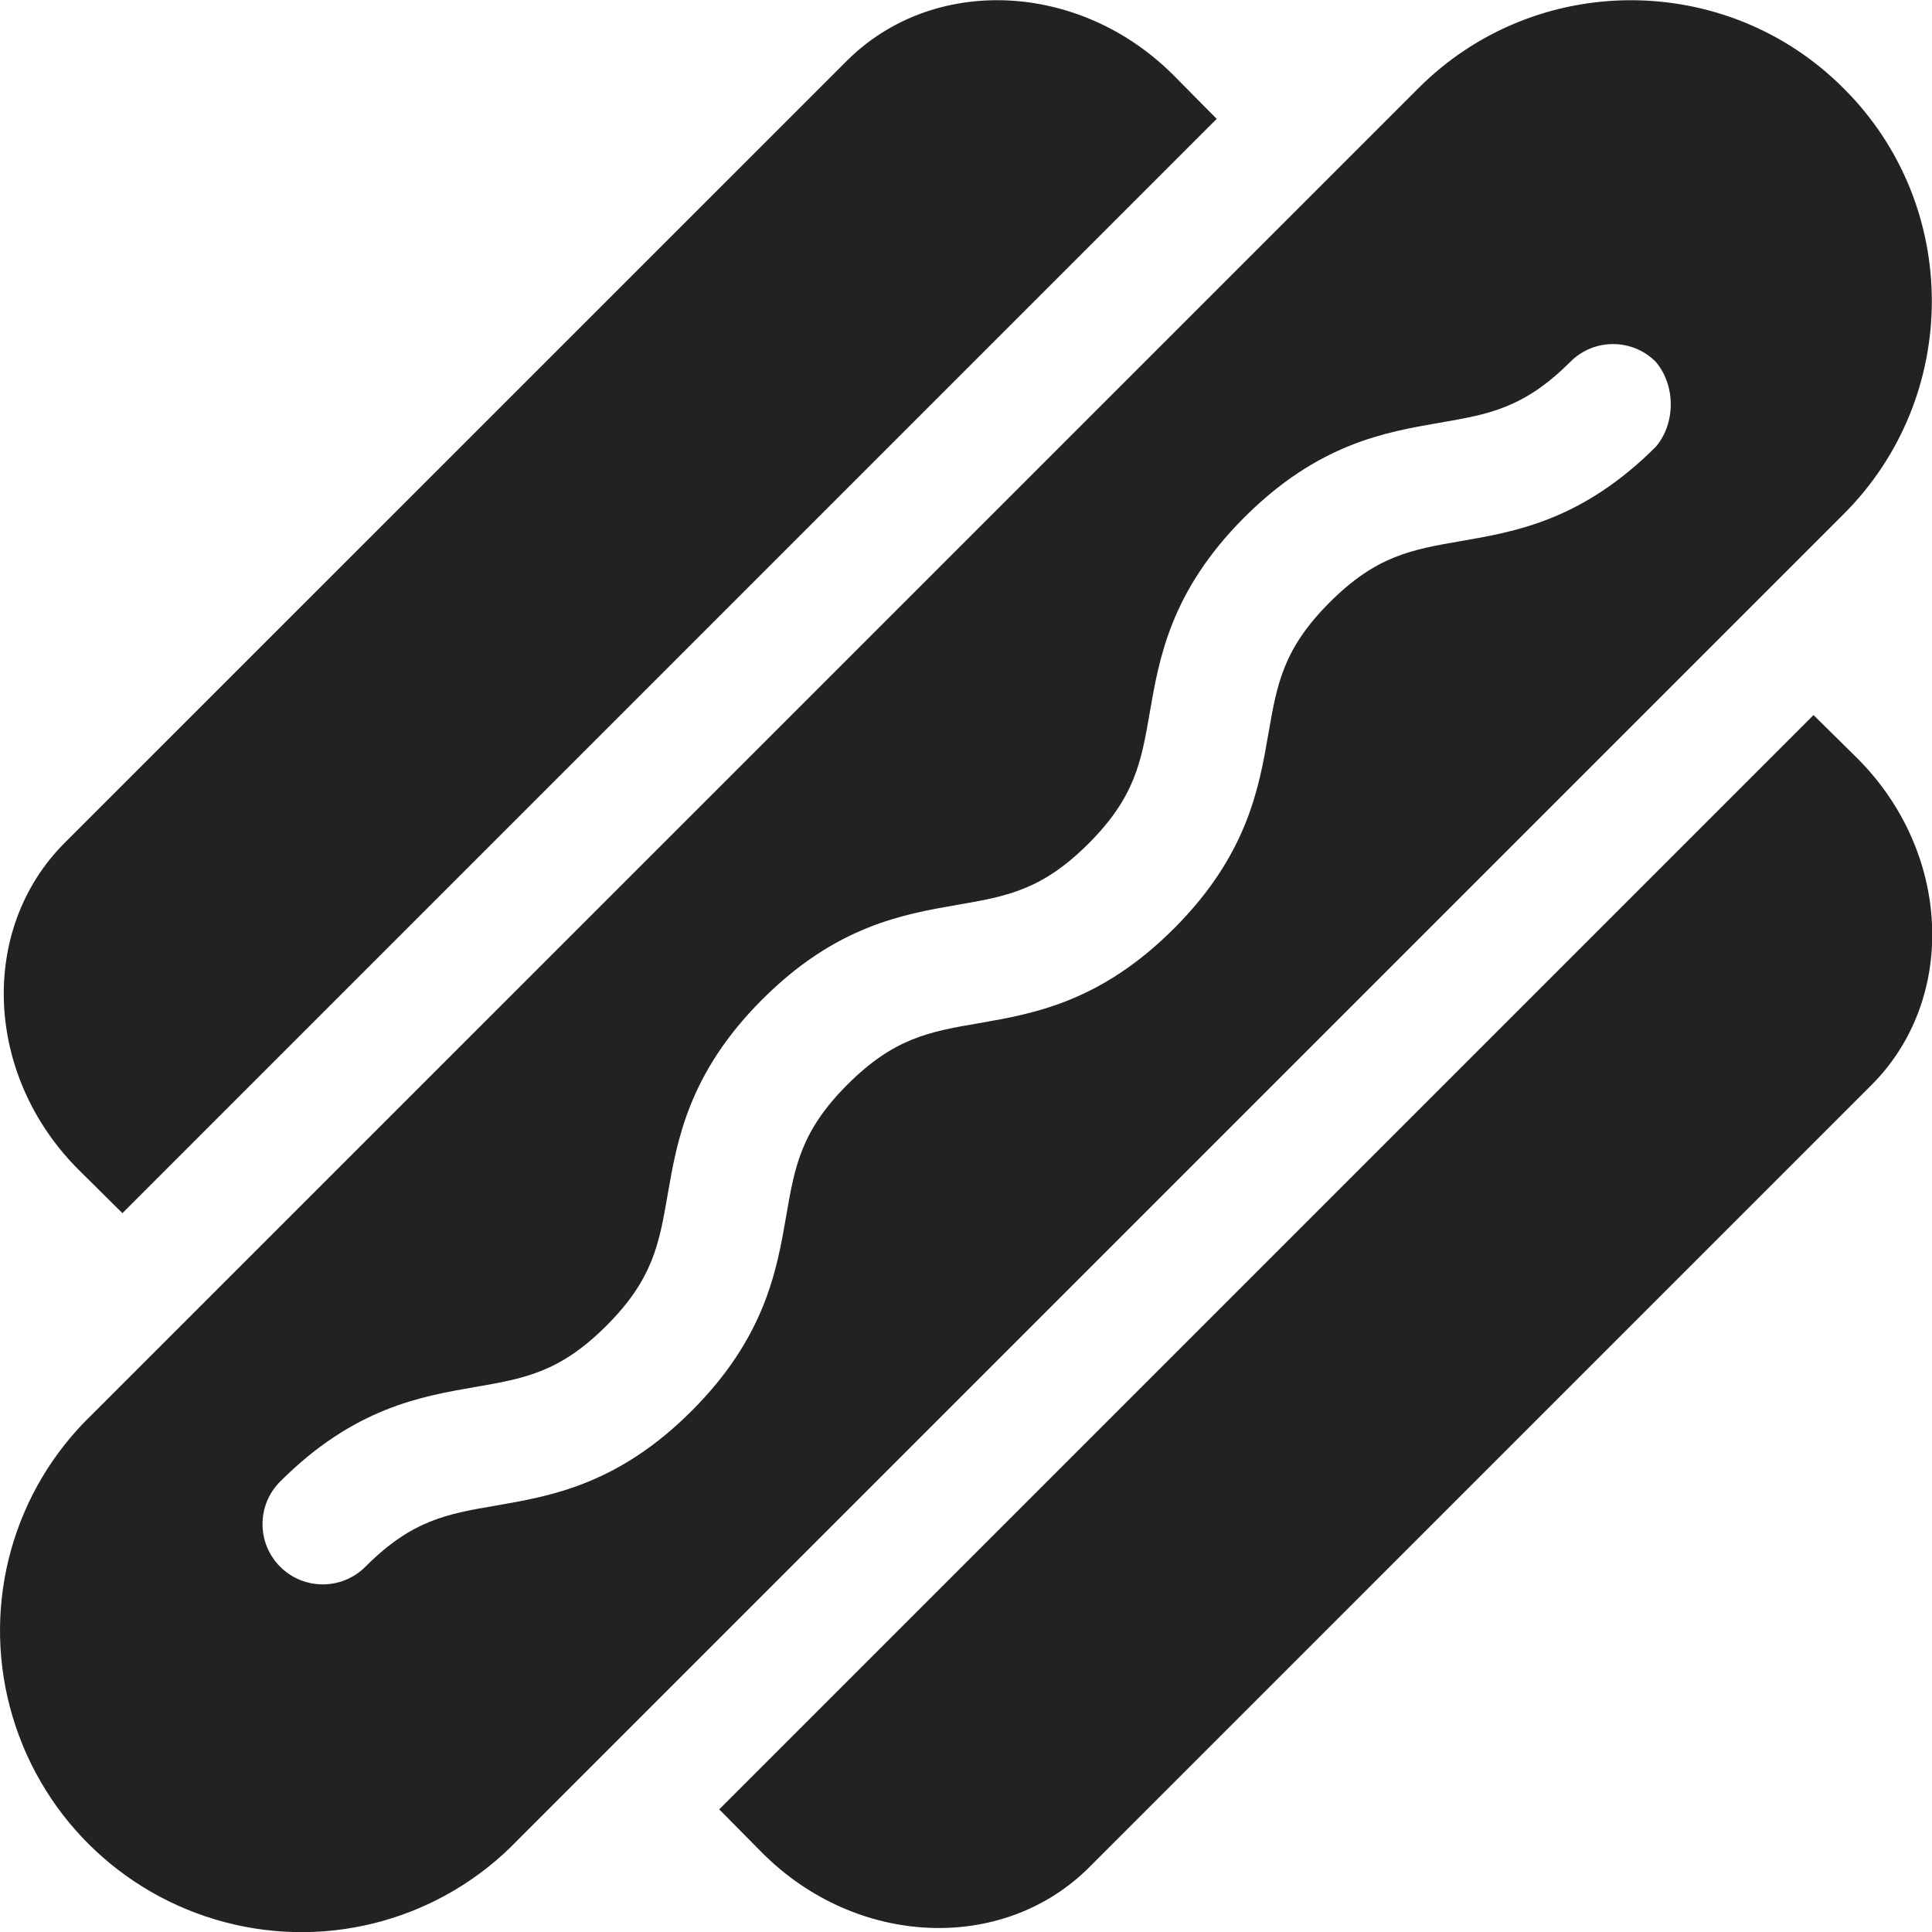
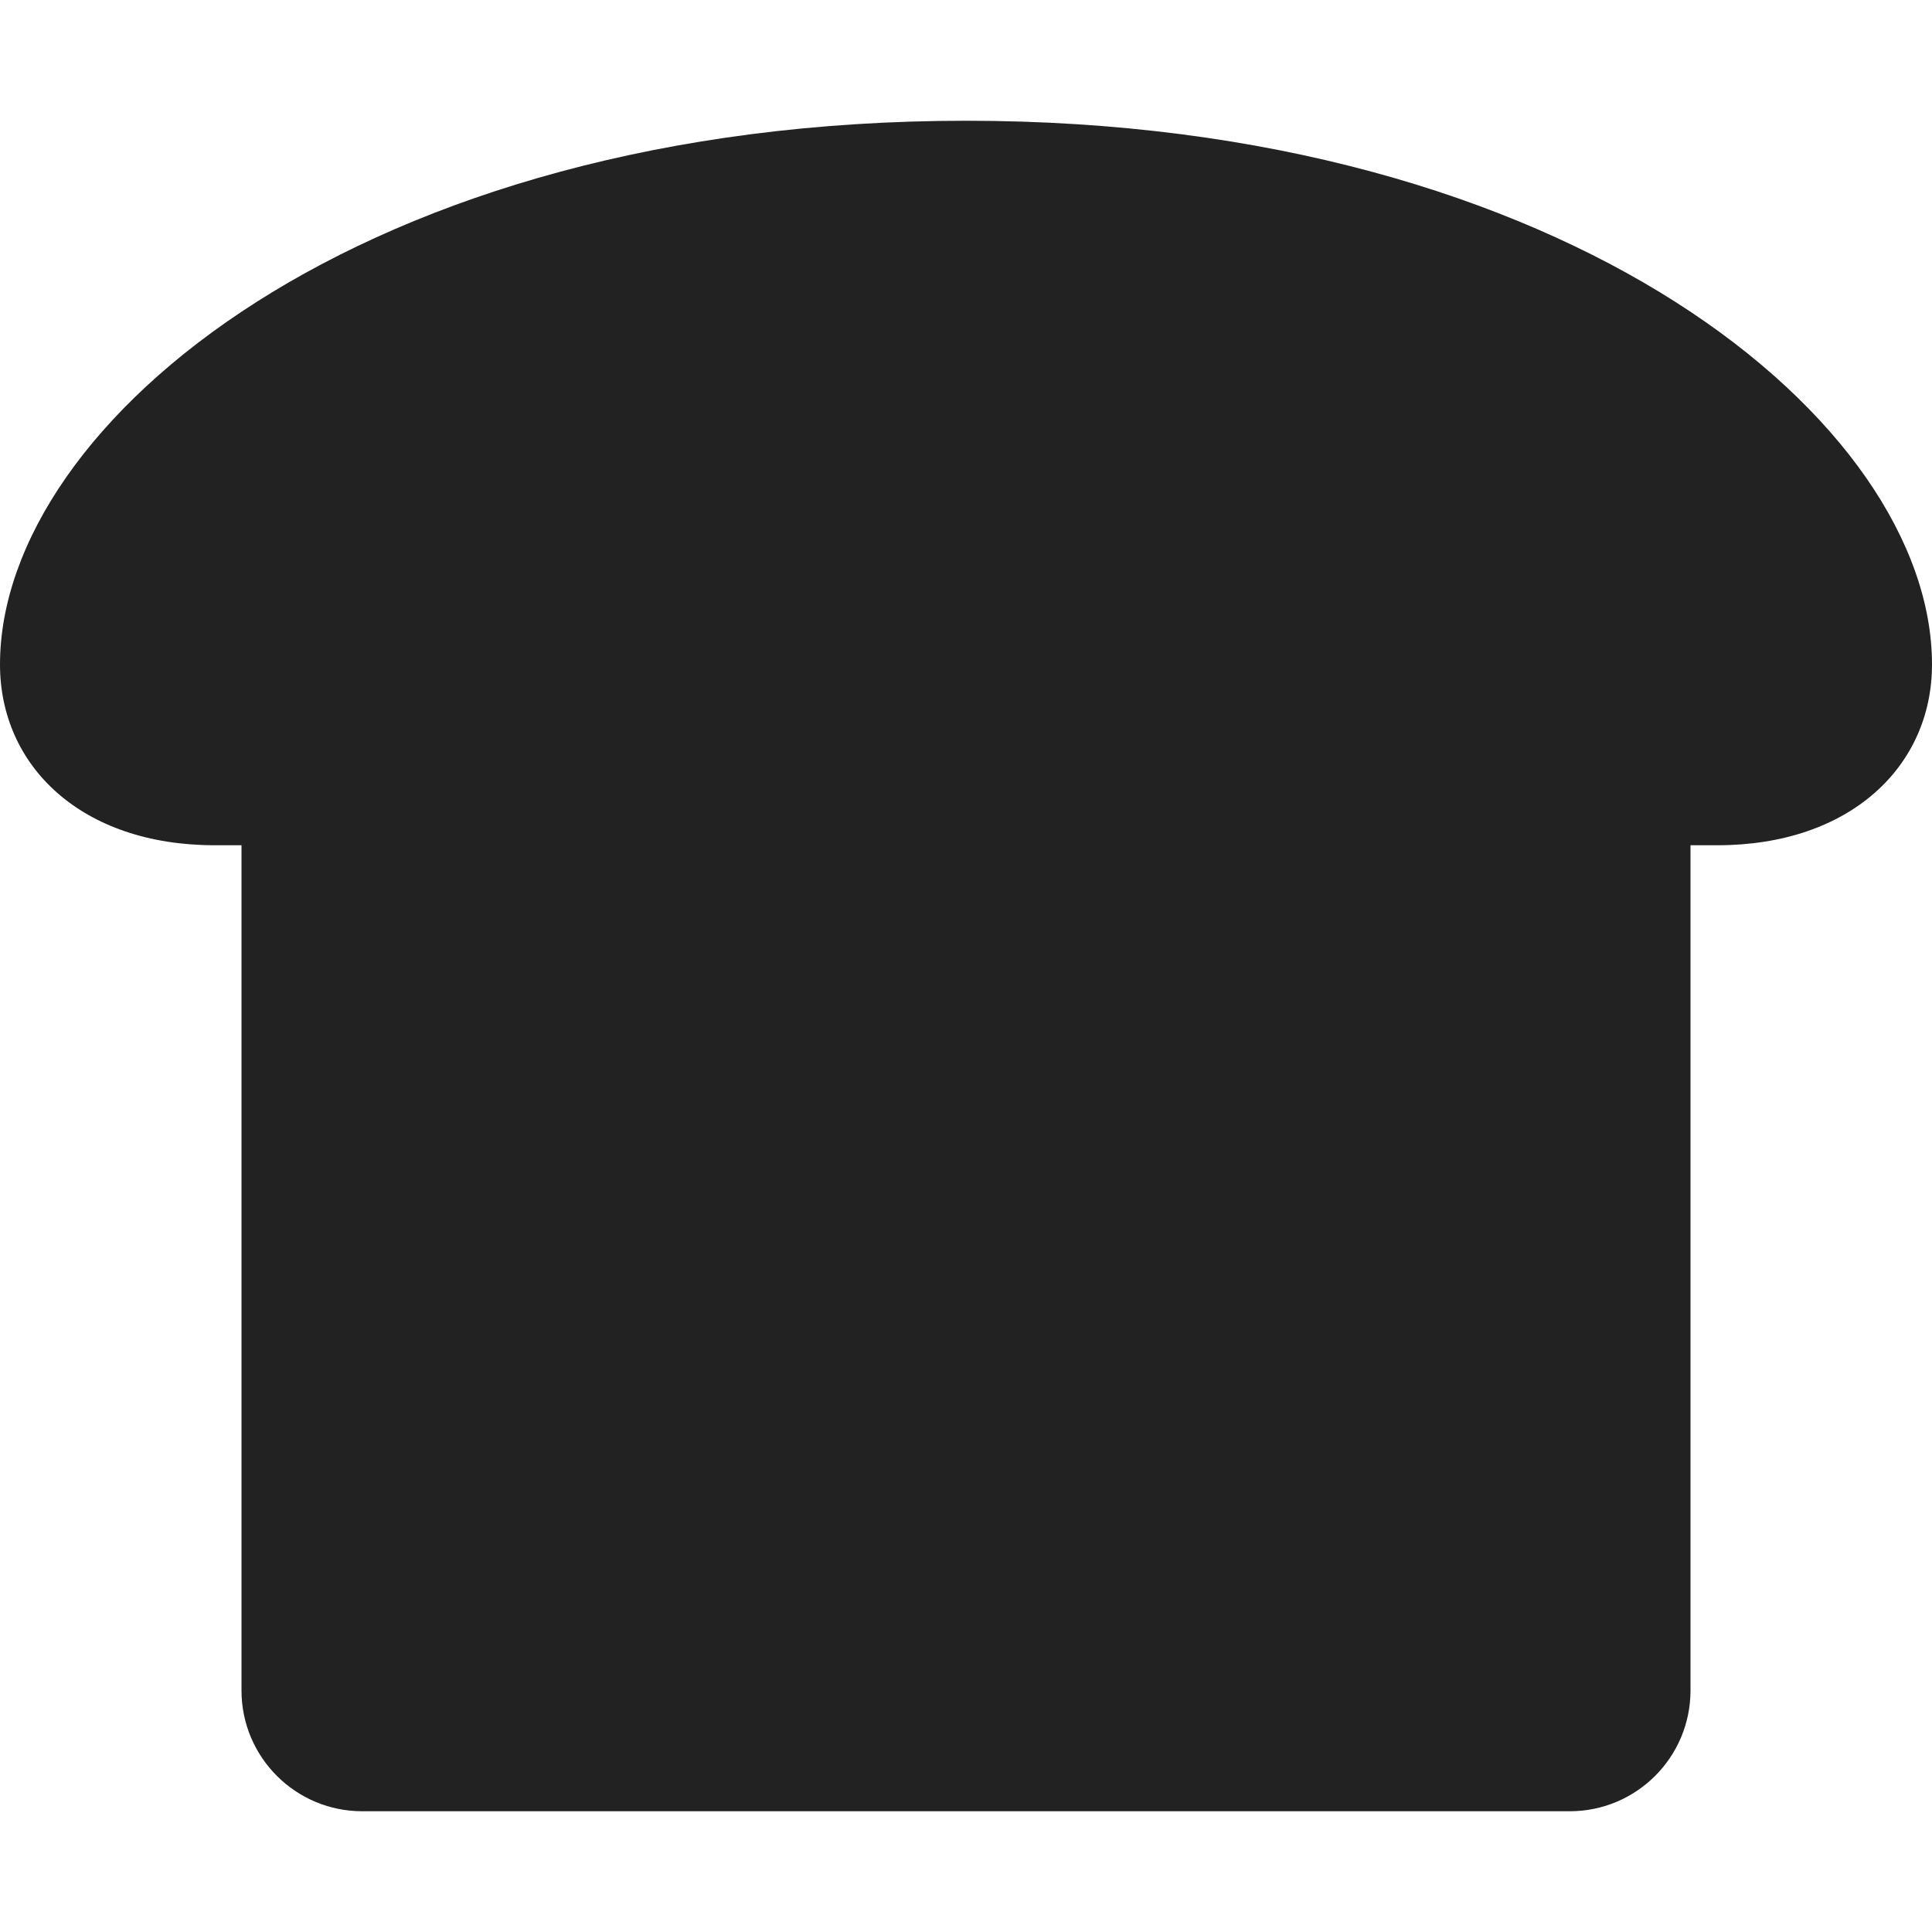
<svg xmlns="http://www.w3.org/2000/svg" viewBox="0 0 512 512" fill="#222">
-   <path d="M488.6 23.44c-31.06-31.19-81.76-31.16-112.8 .031L24.46 374.8c-20.83 19.96-29.19 49.66-21.83 77.6c7.36 27.94 29.07 49.65 57.02 57.01c27.94 7.36 57.64-1 77.6-21.83l351.3-351.3C519.7 105.2 519.8 54.5 488.6 23.44zM438.8 118.4c-19.59 19.59-37.39 22.52-51.74 25.01c-12.97 2.246-22.33 3.867-34.68 16.22c-12.35 12.35-13.97 21.71-16.22 34.69c-2.495 14.35-5.491 32.19-25.08 51.78c-19.59 19.59-37.43 22.58-51.78 25.08C246.3 273.4 236.9 275.1 224.6 287.4c-12.35 12.35-13.97 21.71-16.22 34.68C205.9 336.4 202.9 354.3 183.3 373.9c-19.59 19.59-37.43 22.58-51.78 25.08C118.5 401.2 109.2 402.8 96.83 415.2c-6.238 6.238-16.34 6.238-22.58 0c-6.238-6.238-6.238-16.35 0-22.58c19.59-19.59 37.43-22.58 51.78-25.07c12.97-2.245 22.33-3.869 34.68-16.22c12.35-12.35 13.97-21.71 16.22-34.69c2.495-14.35 5.492-32.19 25.08-51.78s37.43-22.58 51.78-25.08c12.97-2.246 22.33-3.869 34.68-16.22s13.97-21.71 16.22-34.68c2.495-14.35 5.492-32.19 25.08-51.78c19.59-19.59 37.43-22.58 51.78-25.07c12.97-2.246 22.28-3.815 34.63-16.17c6.238-6.238 16.36-6.238 22.59 0C444.1 102.1 444.1 112.2 438.8 118.4zM32.44 321.5l290-290l-11.48-11.6c-24.95-24.95-63.75-26.57-86.58-3.743L17.1 223.4C-5.73 246.3-4.108 285.1 20.84 310L32.44 321.5zM480.6 189.5l-290 290l11.48 11.6c24.95 24.95 63.75 26.57 86.58 3.743l207.3-207.3c22.83-22.83 21.21-61.63-3.743-86.58L480.6 189.5z" />
+   <path d="M512 176.1C512 203 490.4 224 455.1 224H448v224c0 17.67-14.33 32-32 32H96c-17.67 0-32-14.33-32-32V224H56.89C21.56 224 0 203 0 176.1C0 112 96 32 256 32S512 112 512 176.1z" />
</svg>
